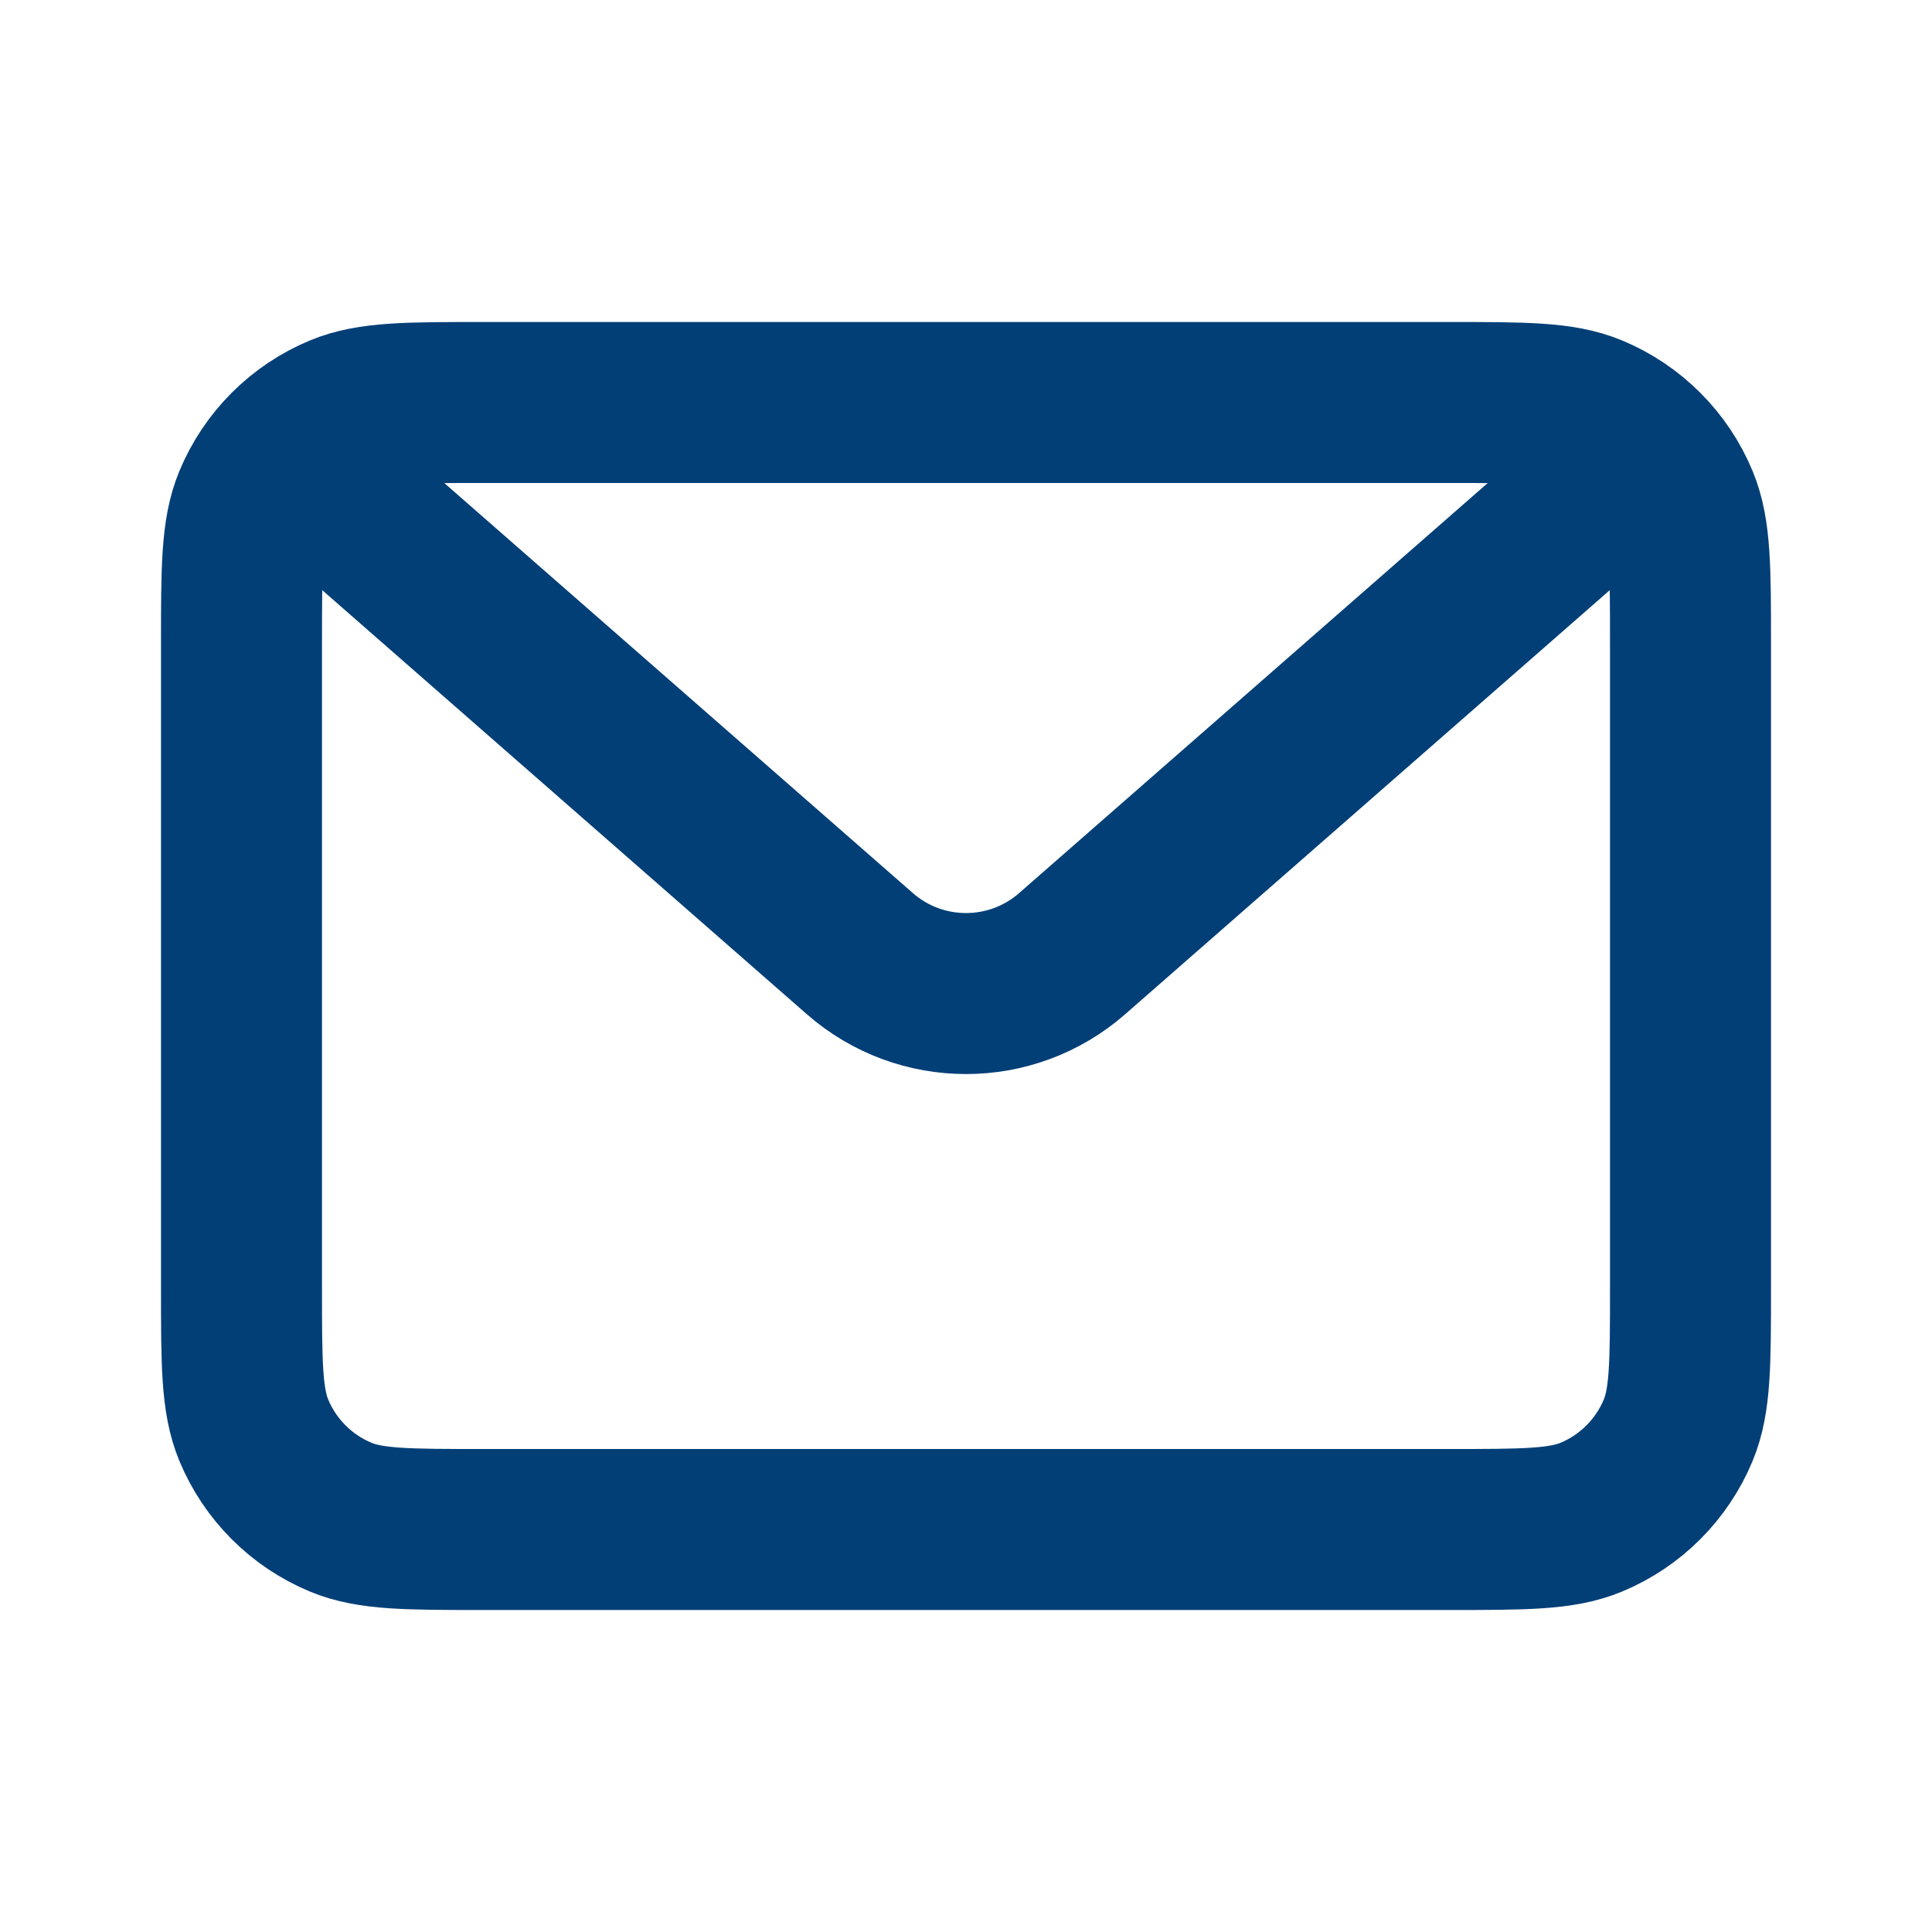
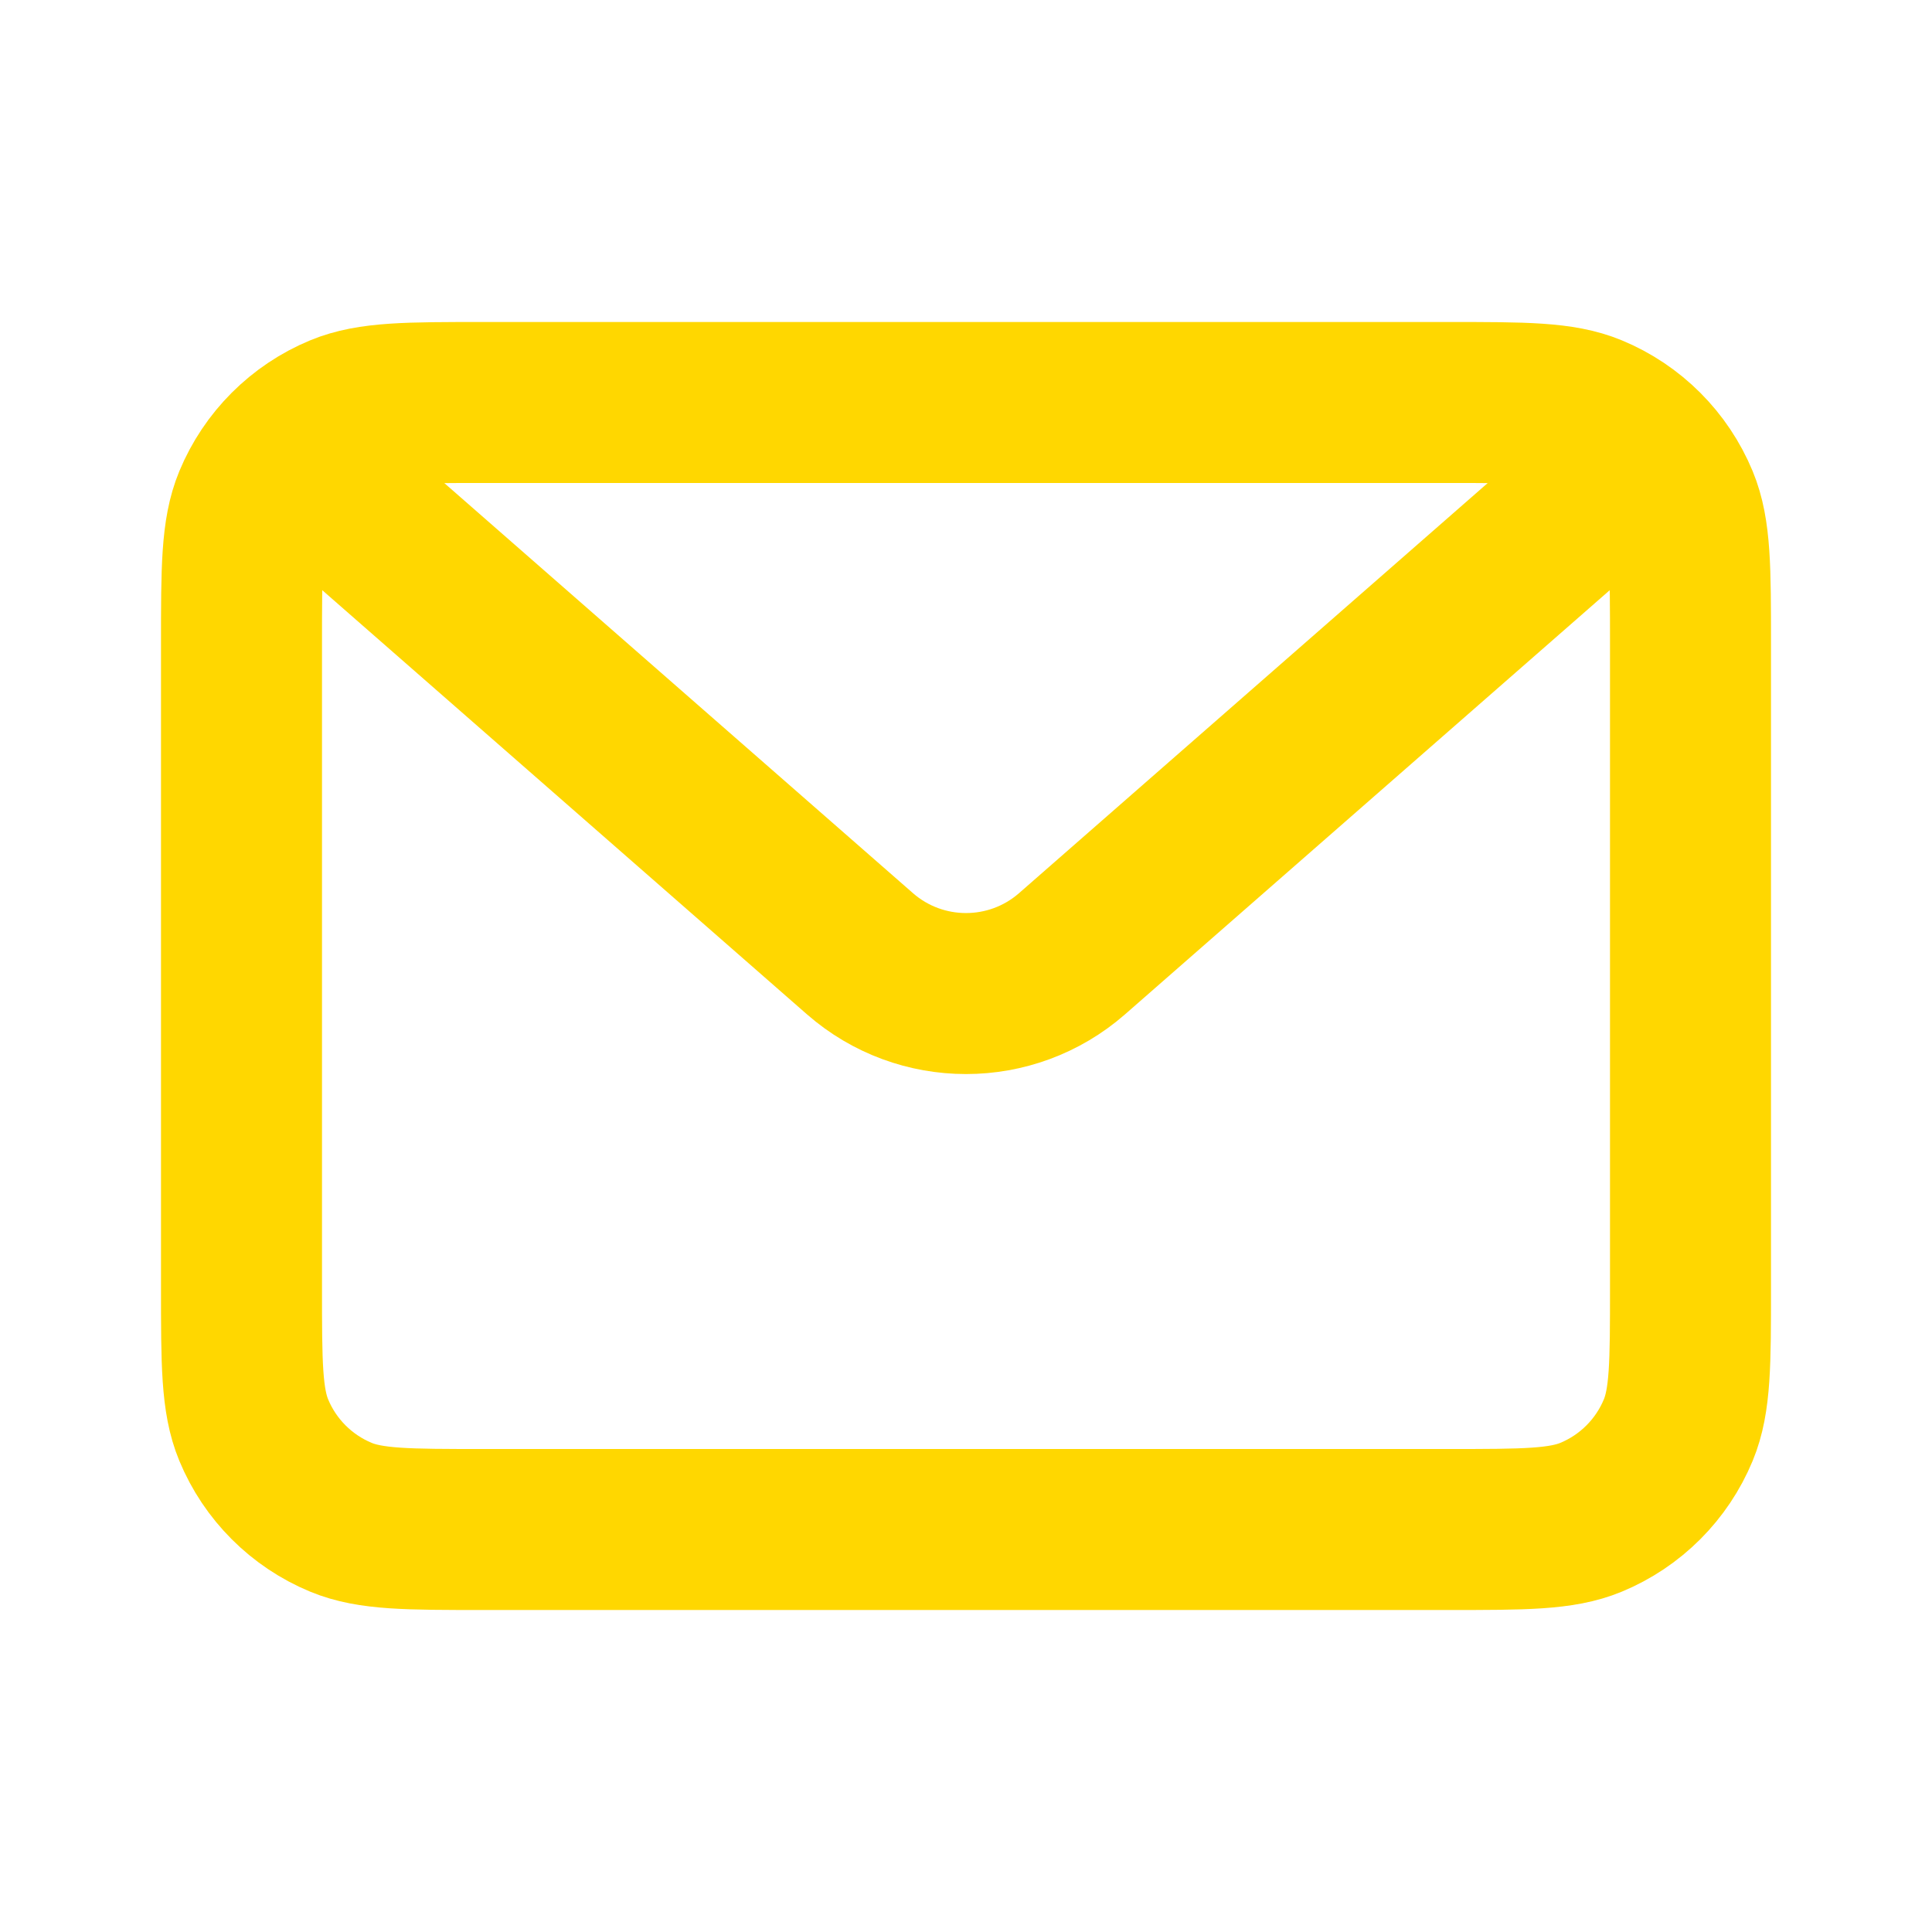
<svg xmlns="http://www.w3.org/2000/svg" width="800px" height="800px" viewBox="0 0 24 24" fill="none">
-   <path d="M3 8C3 7.068 3 6.602 3.152 6.235C3.355 5.745 3.745 5.355 4.235 5.152C4.602 5 5.068 5 6 5V5H18V5C18.932 5 19.398 5 19.765 5.152C20.255 5.355 20.645 5.745 20.848 6.235C21 6.602 21 7.068 21 8V16C21 16.932 21 17.398 20.848 17.765C20.645 18.255 20.255 18.645 19.765 18.848C19.398 19 18.932 19 18 19V19H6V19C5.068 19 4.602 19 4.235 18.848C3.745 18.645 3.355 18.255 3.152 17.765C3 17.398 3 16.932 3 16V8Z" stroke="#033f77" stroke-width="2" stroke-linejoin="round" />
-   <path d="M4 6L10.683 11.848C11.437 12.507 12.563 12.507 13.317 11.848L20 6" stroke="#033f77" stroke-width="2" stroke-linecap="round" stroke-linejoin="round" />
+   <path d="M3 8C3 7.068 3 6.602 3.152 6.235C3.355 5.745 3.745 5.355 4.235 5.152C4.602 5 5.068 5 6 5V5H18V5C18.932 5 19.398 5 19.765 5.152C20.255 5.355 20.645 5.745 20.848 6.235C21 6.602 21 7.068 21 8V16C21 16.932 21 17.398 20.848 17.765C20.645 18.255 20.255 18.645 19.765 18.848C19.398 19 18.932 19 18 19V19H6V19C5.068 19 4.602 19 4.235 18.848C3.745 18.645 3.355 18.255 3.152 17.765C3 17.398 3 16.932 3 16V8Z" stroke="#FFD700" stroke-width="2" stroke-linejoin="round" />
+   <path d="M4 6L10.683 11.848C11.437 12.507 12.563 12.507 13.317 11.848L20 6" stroke="#FFD700" stroke-width="2" stroke-linecap="round" stroke-linejoin="round" />
</svg>
